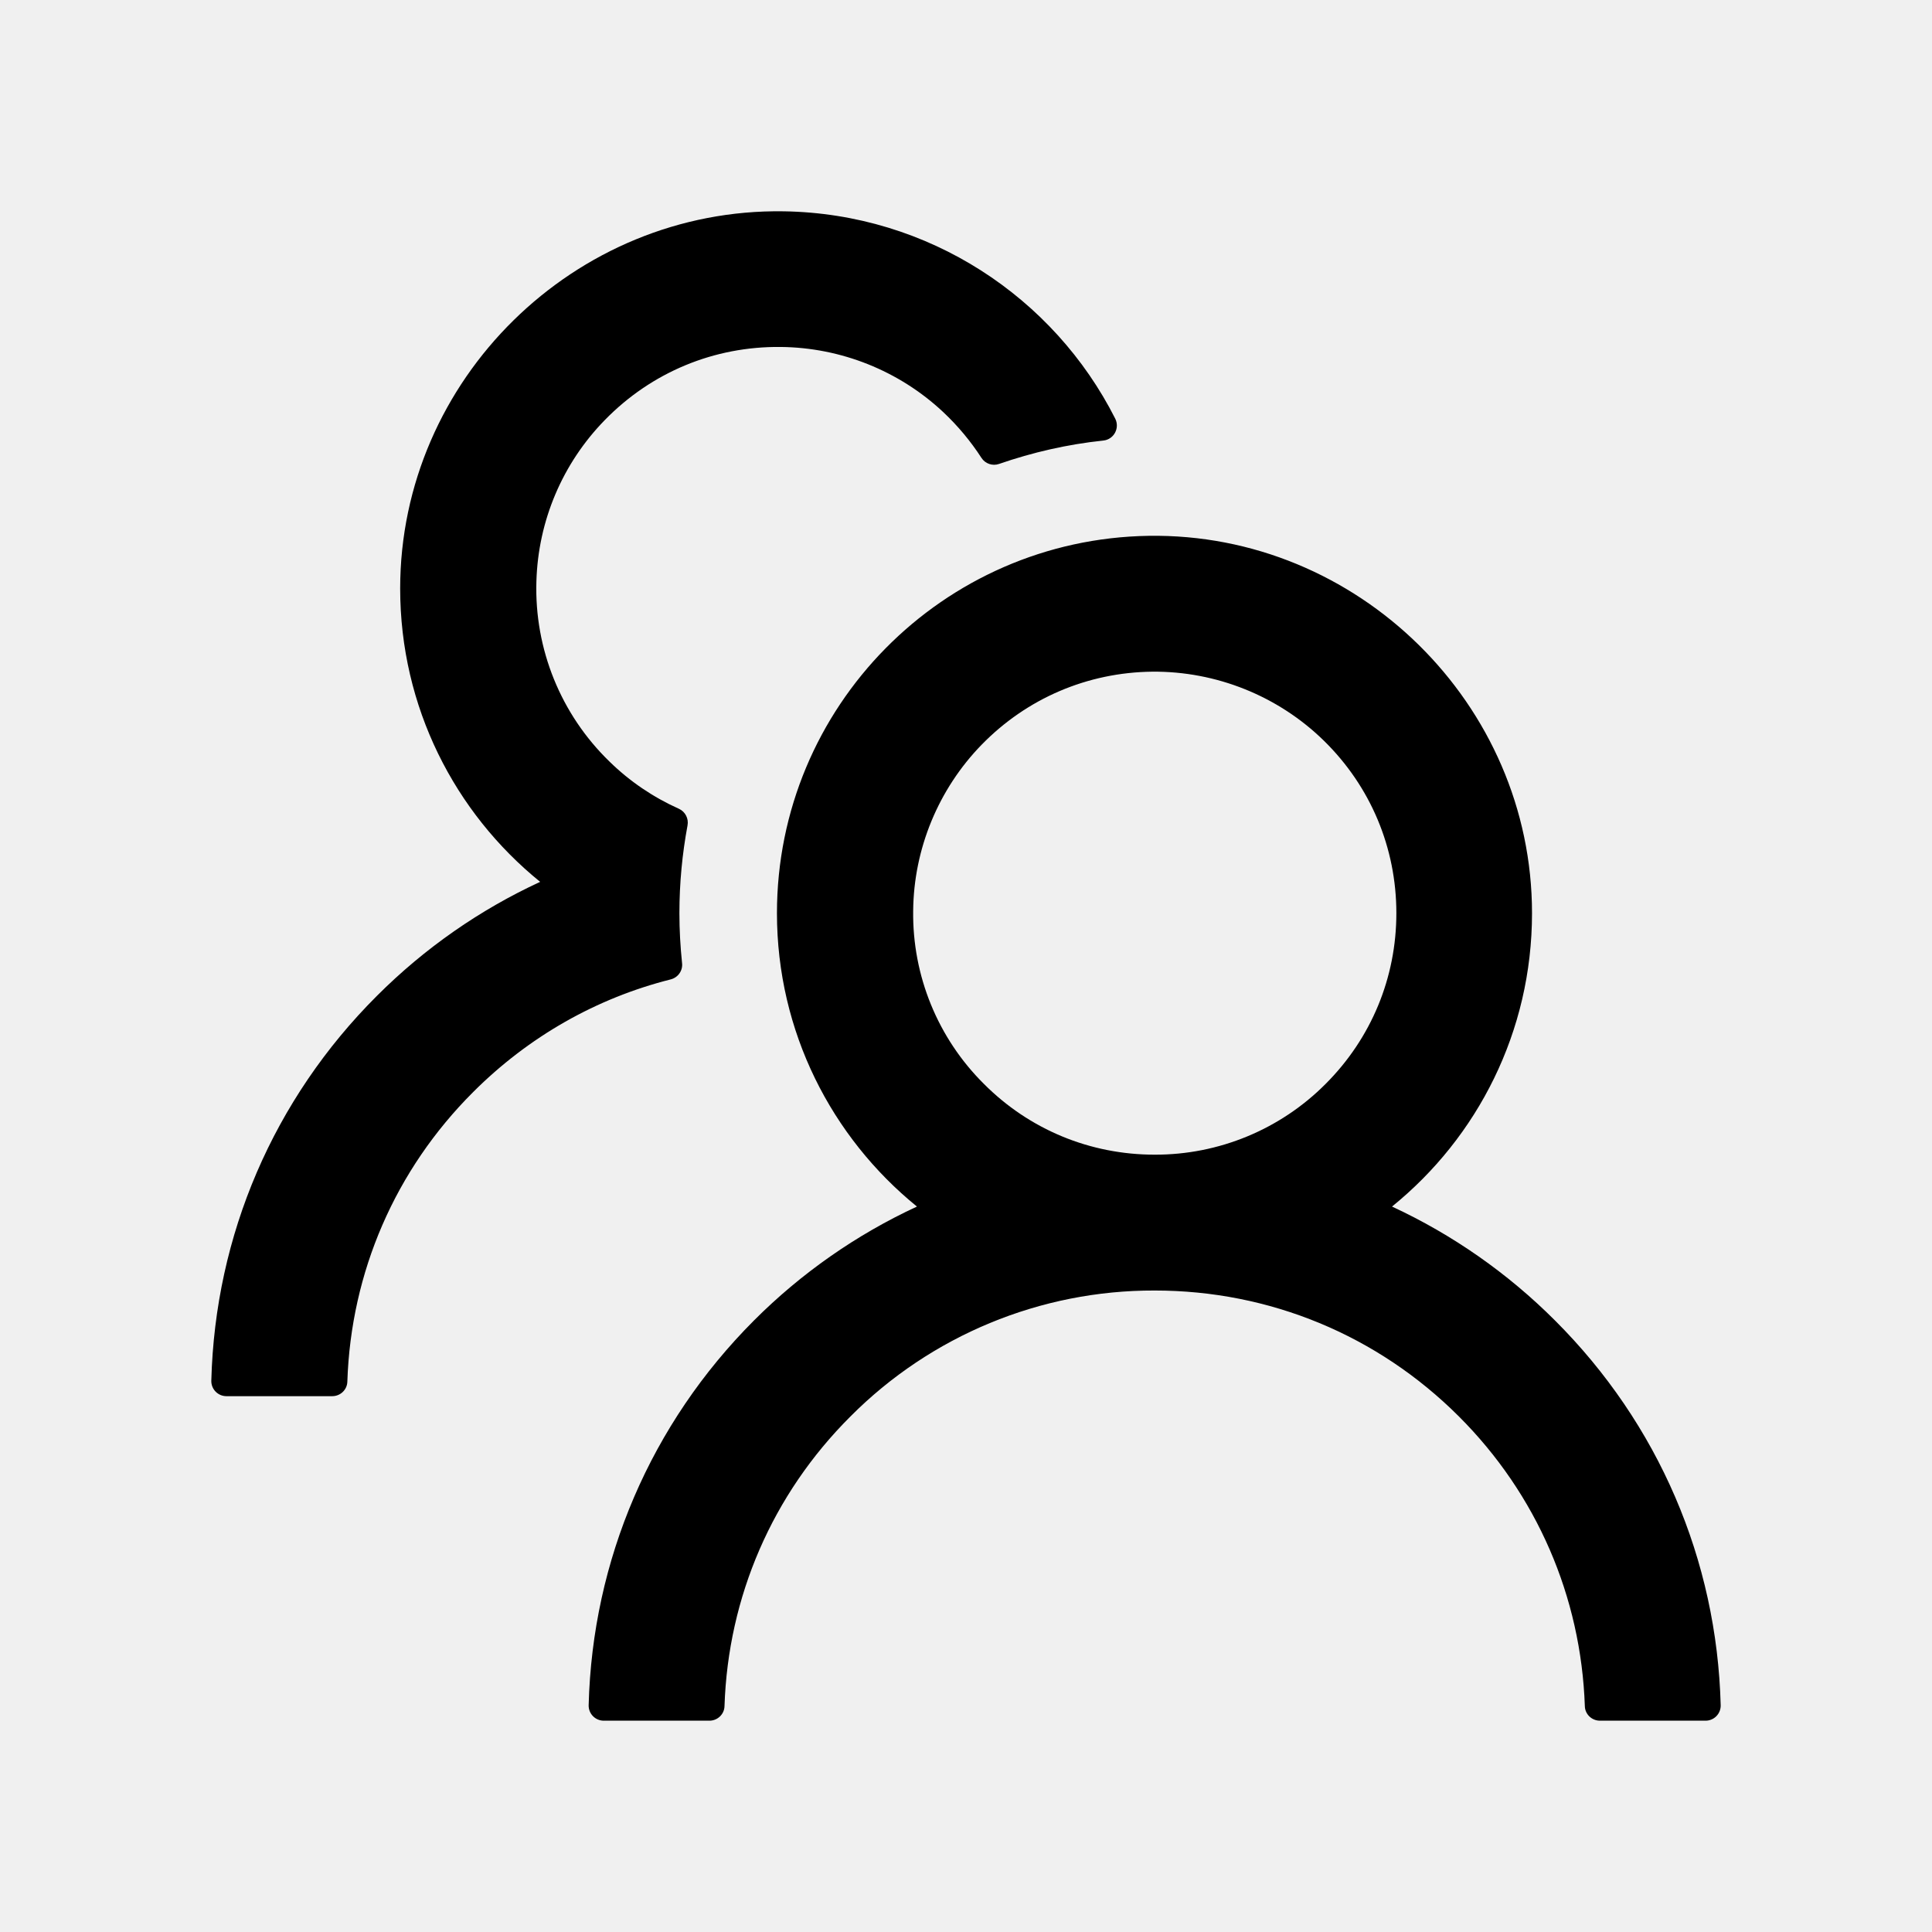
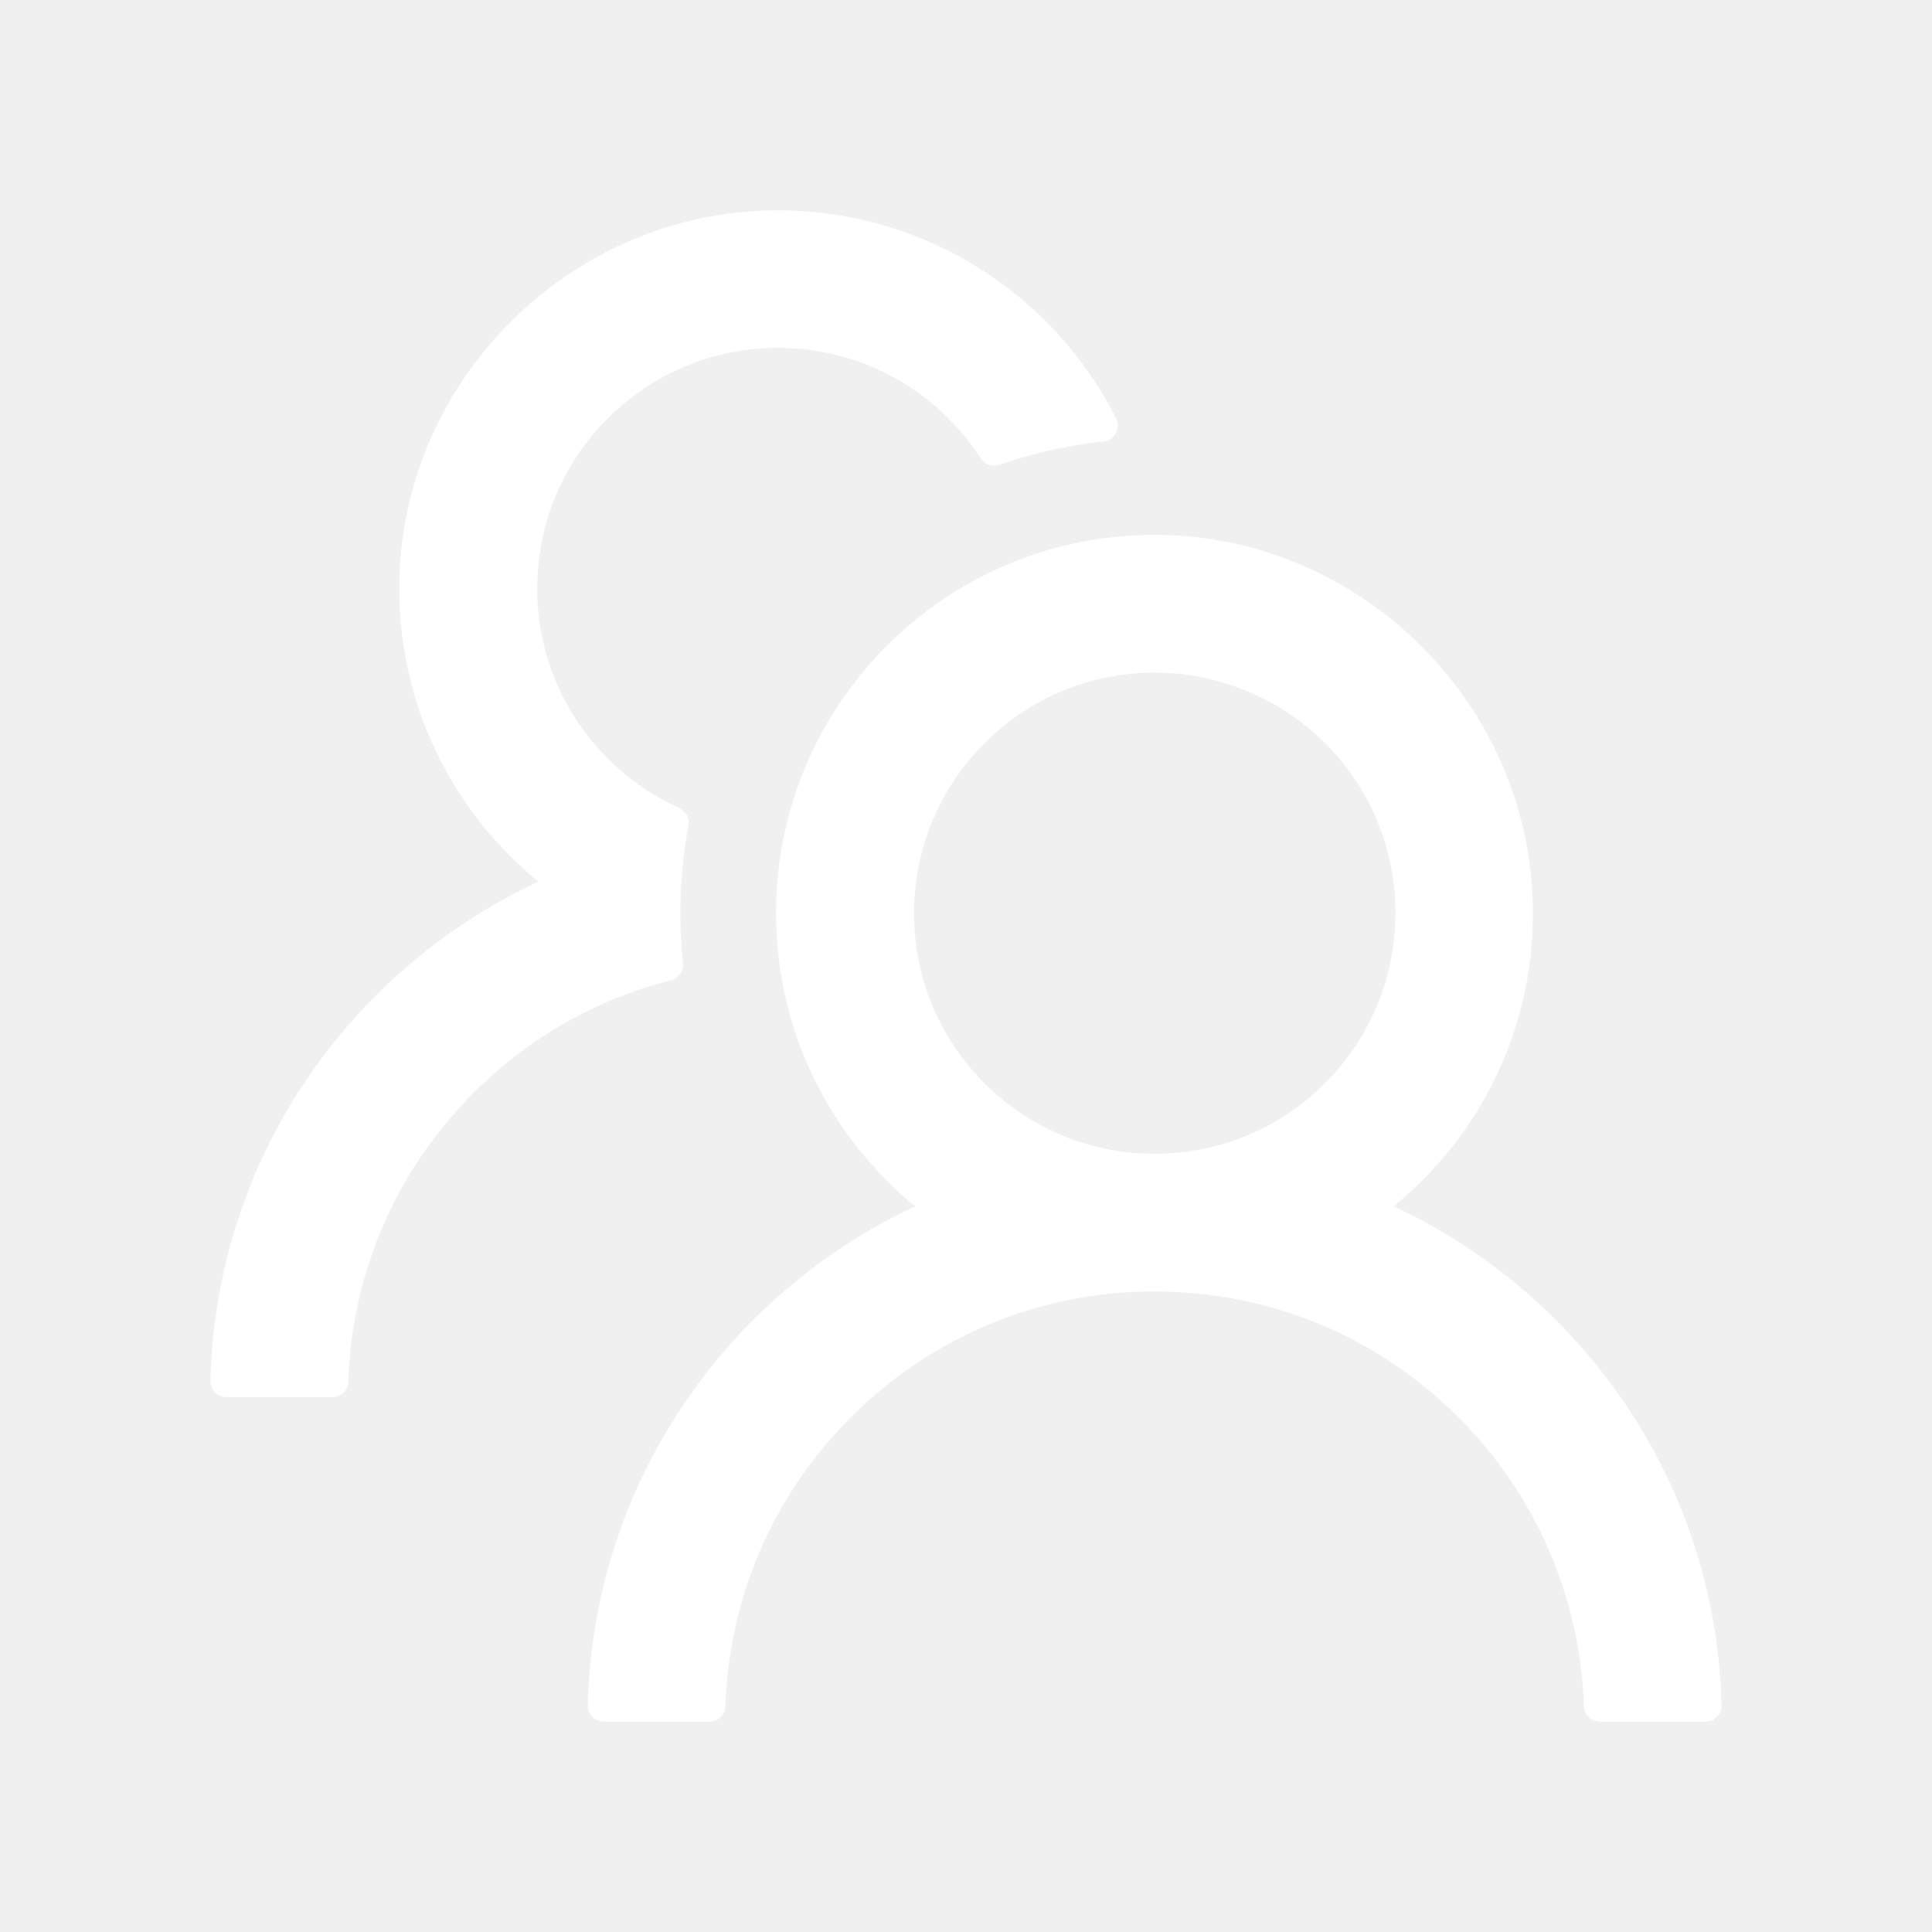
- <svg xmlns="http://www.w3.org/2000/svg" fill="#000000" width="800px" height="800px" viewBox="0 0 1024 1024" class="icon">
-   <path d="M824.2 699.9a301.55 301.55 0 0 0-86.4-60.4C783.1 602.8 812 546.8 812 484c0-110.8-92.4-201.7-203.2-200-109.1 1.7-197 90.6-197 200 0 62.8 29 118.8 74.2 155.5a300.95 300.95 0 0 0-86.4 60.4C345 754.6 314 826.8 312 903.8a8 8 0 0 0 8 8.2h56c4.3 0 7.9-3.4 8-7.7 1.9-58 25.4-112.3 66.7-153.5A226.62 226.62 0 0 1 612 684c60.9 0 118.2 23.7 161.3 66.8C814.5 792 838 846.3 840 904.3c.1 4.3 3.7 7.7 8 7.7h56a8 8 0 0 0 8-8.2c-2-77-33-149.2-87.8-203.9zM612 612c-34.2 0-66.4-13.3-90.5-37.5a126.86 126.86 0 0 1-37.5-91.8c.3-32.8 13.4-64.5 36.3-88 24-24.6 56.1-38.3 90.4-38.7 33.9-.3 66.8 12.9 91 36.6 24.8 24.3 38.4 56.8 38.4 91.4 0 34.2-13.3 66.3-37.5 90.5A127.3 127.3 0 0 1 612 612zM361.5 510.4c-.9-8.7-1.4-17.5-1.4-26.4 0-15.9 1.5-31.4 4.3-46.5.7-3.6-1.2-7.3-4.5-8.8-13.6-6.1-26.1-14.5-36.9-25.1a127.54 127.54 0 0 1-38.7-95.4c.9-32.1 13.8-62.6 36.3-85.6 24.7-25.3 57.9-39.1 93.2-38.7 31.9.3 62.7 12.6 86 34.4 7.9 7.4 14.7 15.6 20.4 24.4 2 3.1 5.9 4.4 9.3 3.2 17.6-6.1 36.2-10.4 55.3-12.4 5.6-.6 8.8-6.6 6.3-11.6-32.5-64.3-98.9-108.7-175.7-109.9-110.9-1.7-203.3 89.2-203.3 199.9 0 62.8 28.9 118.8 74.2 155.5-31.8 14.7-61.1 35-86.5 60.4-54.8 54.7-85.8 126.9-87.8 204a8 8 0 0 0 8 8.2h56.1c4.3 0 7.9-3.4 8-7.7 1.9-58 25.4-112.3 66.7-153.5 29.4-29.4 65.4-49.8 104.7-59.7 3.9-1 6.5-4.7 6-8.7z" />
+ <svg xmlns="http://www.w3.org/2000/svg" fill="#ffffff" width="103px" height="103px" viewBox="0 0 1024 1024" class="icon" stroke="#ffffff">
+   <g id="SVGRepo_bgCarrier" stroke-width="0" />
+   <g id="SVGRepo_tracerCarrier" stroke-linecap="round" stroke-linejoin="round" />
+   <g id="SVGRepo_iconCarrier">
+     <path d="M824.2 699.9a301.55 301.55 0 0 0-86.4-60.4C783.1 602.8 812 546.8 812 484c0-110.8-92.4-201.7-203.2-200-109.1 1.7-197 90.6-197 200 0 62.8 29 118.8 74.2 155.5a300.95 300.95 0 0 0-86.4 60.4C345 754.6 314 826.8 312 903.8a8 8 0 0 0 8 8.2h56c4.3 0 7.9-3.4 8-7.7 1.9-58 25.4-112.3 66.7-153.5A226.62 226.62 0 0 1 612 684c60.9 0 118.2 23.7 161.3 66.8C814.5 792 838 846.3 840 904.3c.1 4.3 3.7 7.7 8 7.7h56a8 8 0 0 0 8-8.2c-2-77-33-149.2-87.8-203.9zM612 612c-34.2 0-66.4-13.3-90.5-37.5a126.86 126.86 0 0 1-37.5-91.8c.3-32.8 13.4-64.5 36.3-88 24-24.6 56.1-38.3 90.4-38.7 33.9-.3 66.8 12.9 91 36.6 24.8 24.3 38.4 56.8 38.4 91.4 0 34.2-13.3 66.3-37.5 90.5A127.3 127.3 0 0 1 612 612zM361.5 510.4c-.9-8.7-1.4-17.5-1.4-26.4 0-15.9 1.5-31.4 4.3-46.5.7-3.6-1.2-7.3-4.5-8.8-13.6-6.1-26.1-14.5-36.9-25.1a127.54 127.54 0 0 1-38.7-95.4c.9-32.1 13.8-62.6 36.3-85.6 24.7-25.3 57.9-39.1 93.2-38.7 31.9.3 62.7 12.6 86 34.4 7.9 7.4 14.7 15.6 20.4 24.4 2 3.1 5.9 4.4 9.3 3.2 17.6-6.1 36.2-10.4 55.3-12.4 5.6-.6 8.8-6.6 6.3-11.6-32.5-64.3-98.9-108.7-175.7-109.9-110.9-1.7-203.3 89.2-203.3 199.9 0 62.8 28.9 118.8 74.2 155.5-31.8 14.7-61.1 35-86.5 60.4-54.8 54.7-85.8 126.9-87.8 204a8 8 0 0 0 8 8.2h56.1c4.3 0 7.9-3.4 8-7.7 1.9-58 25.4-112.3 66.7-153.5 29.4-29.4 65.4-49.8 104.7-59.7 3.9-1 6.5-4.7 6-8.7z" />
+   </g>
</svg>
